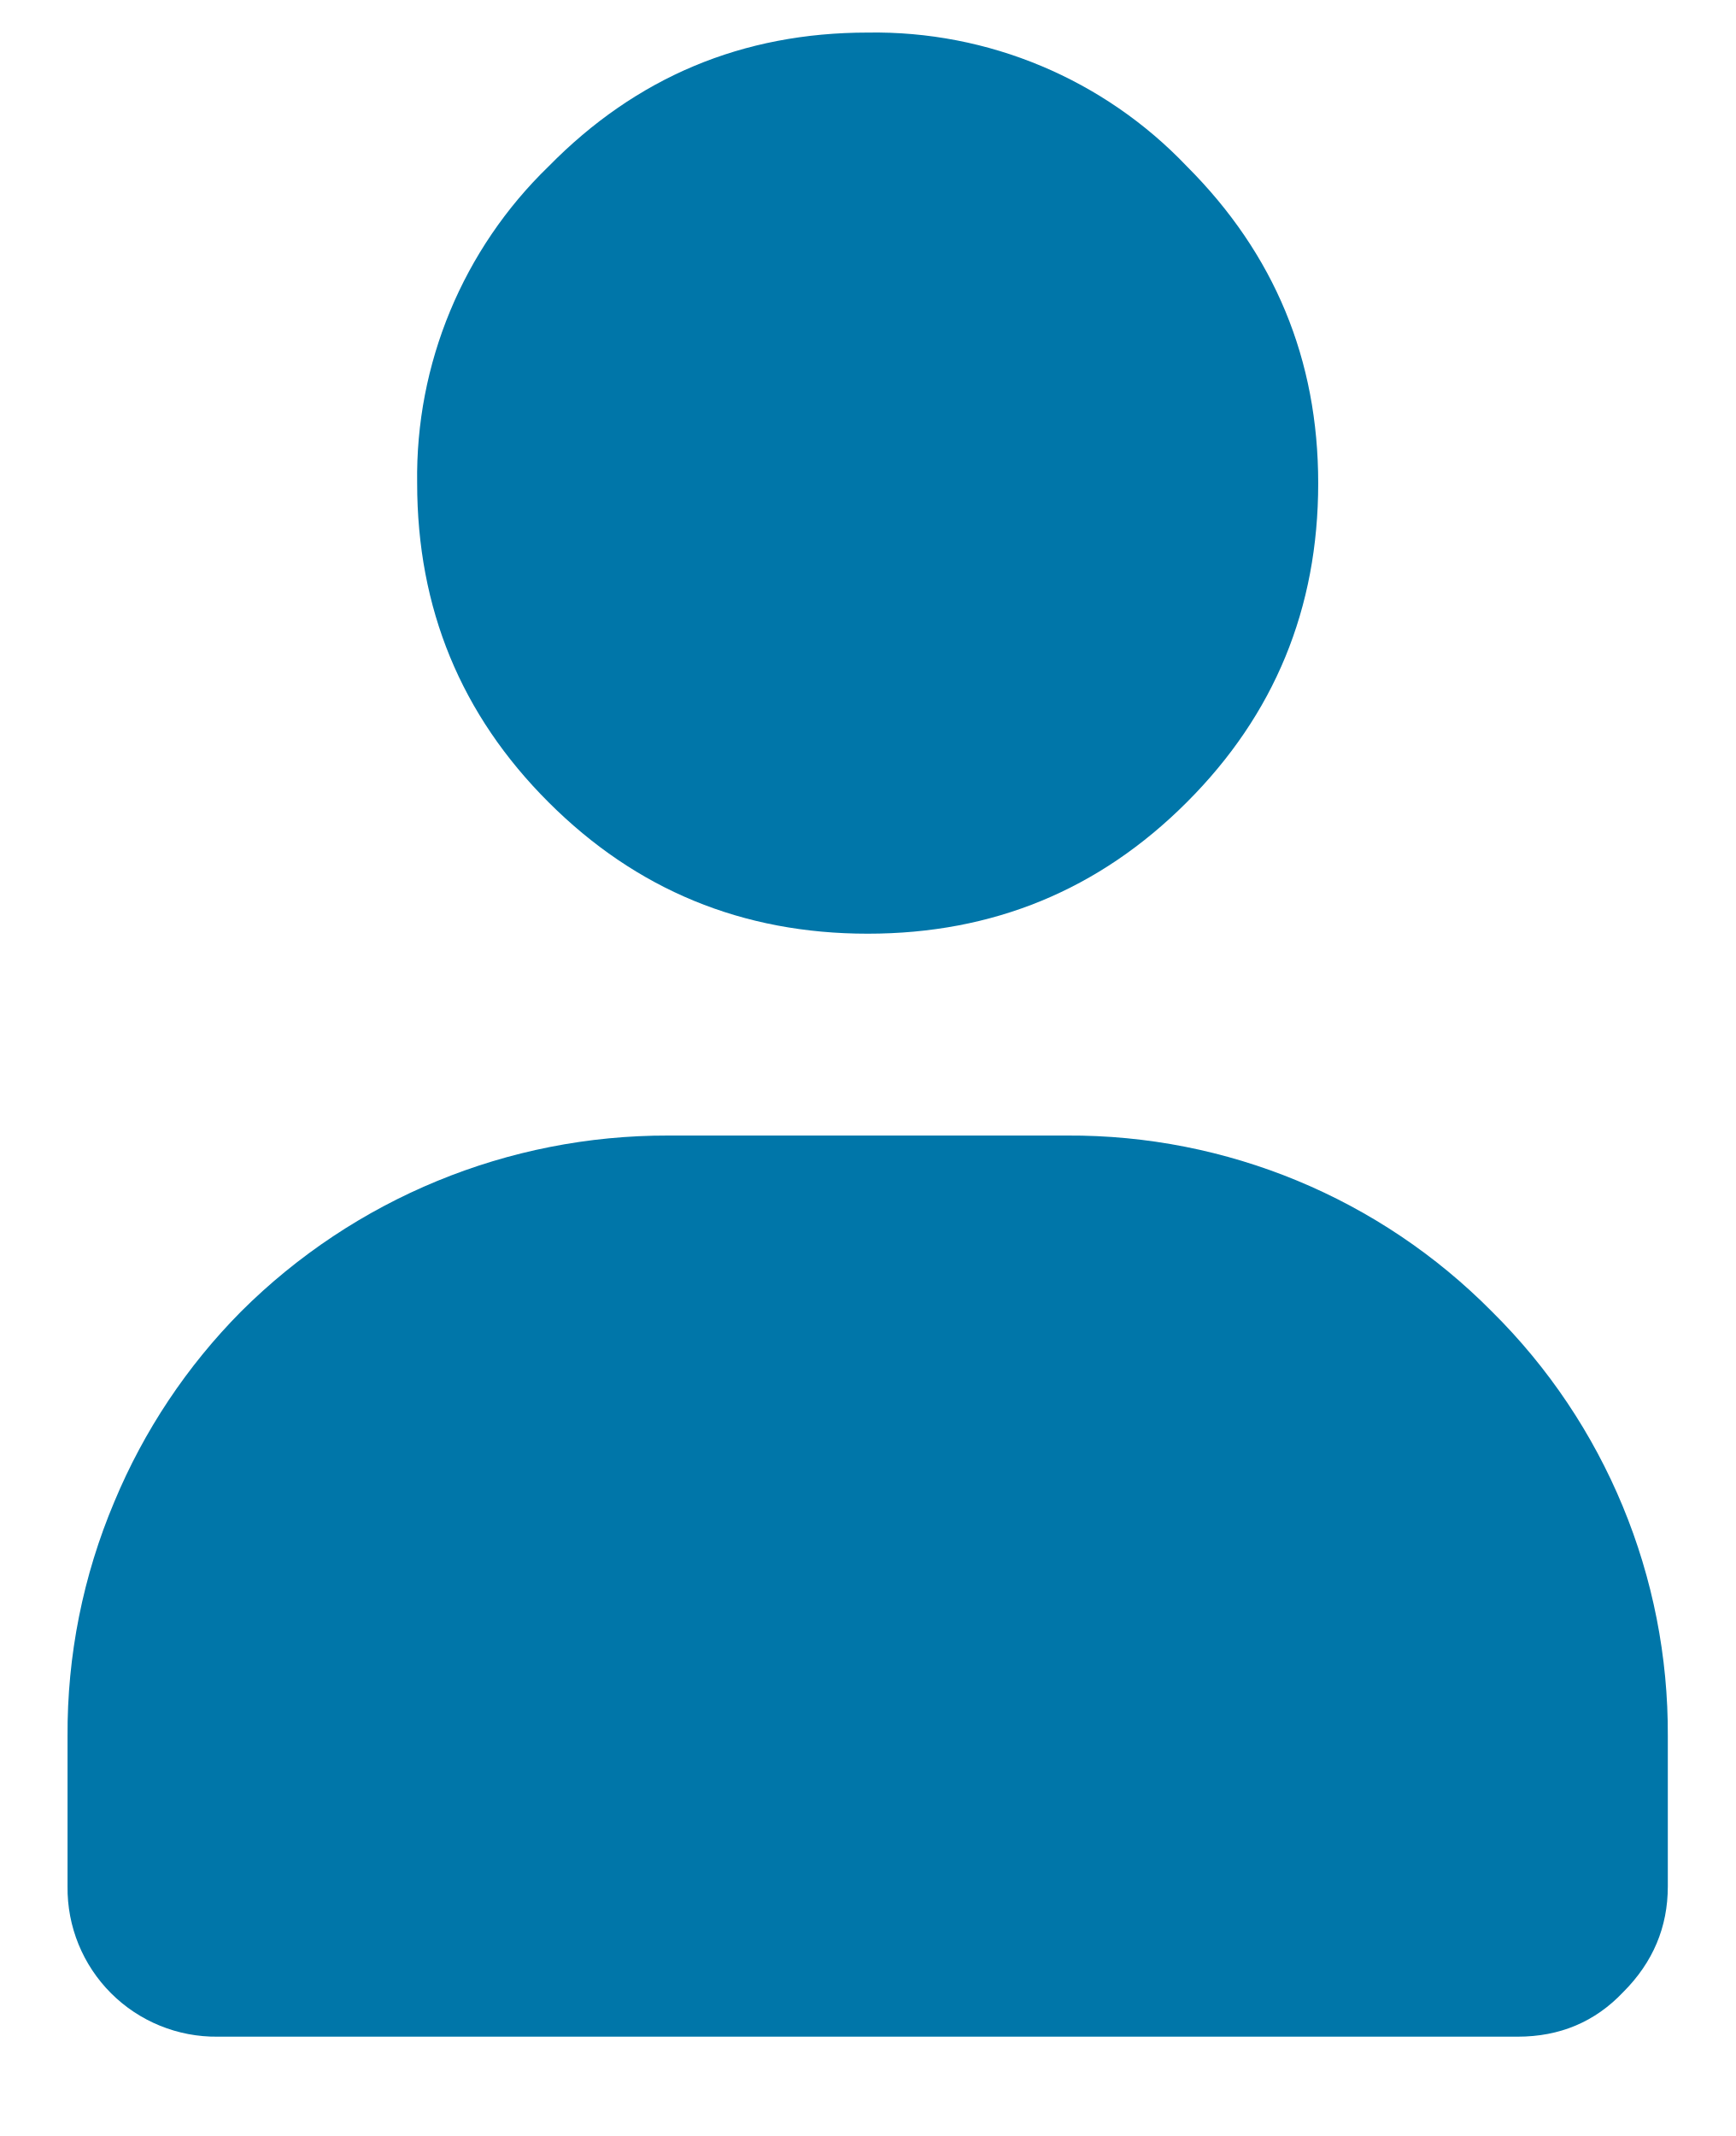
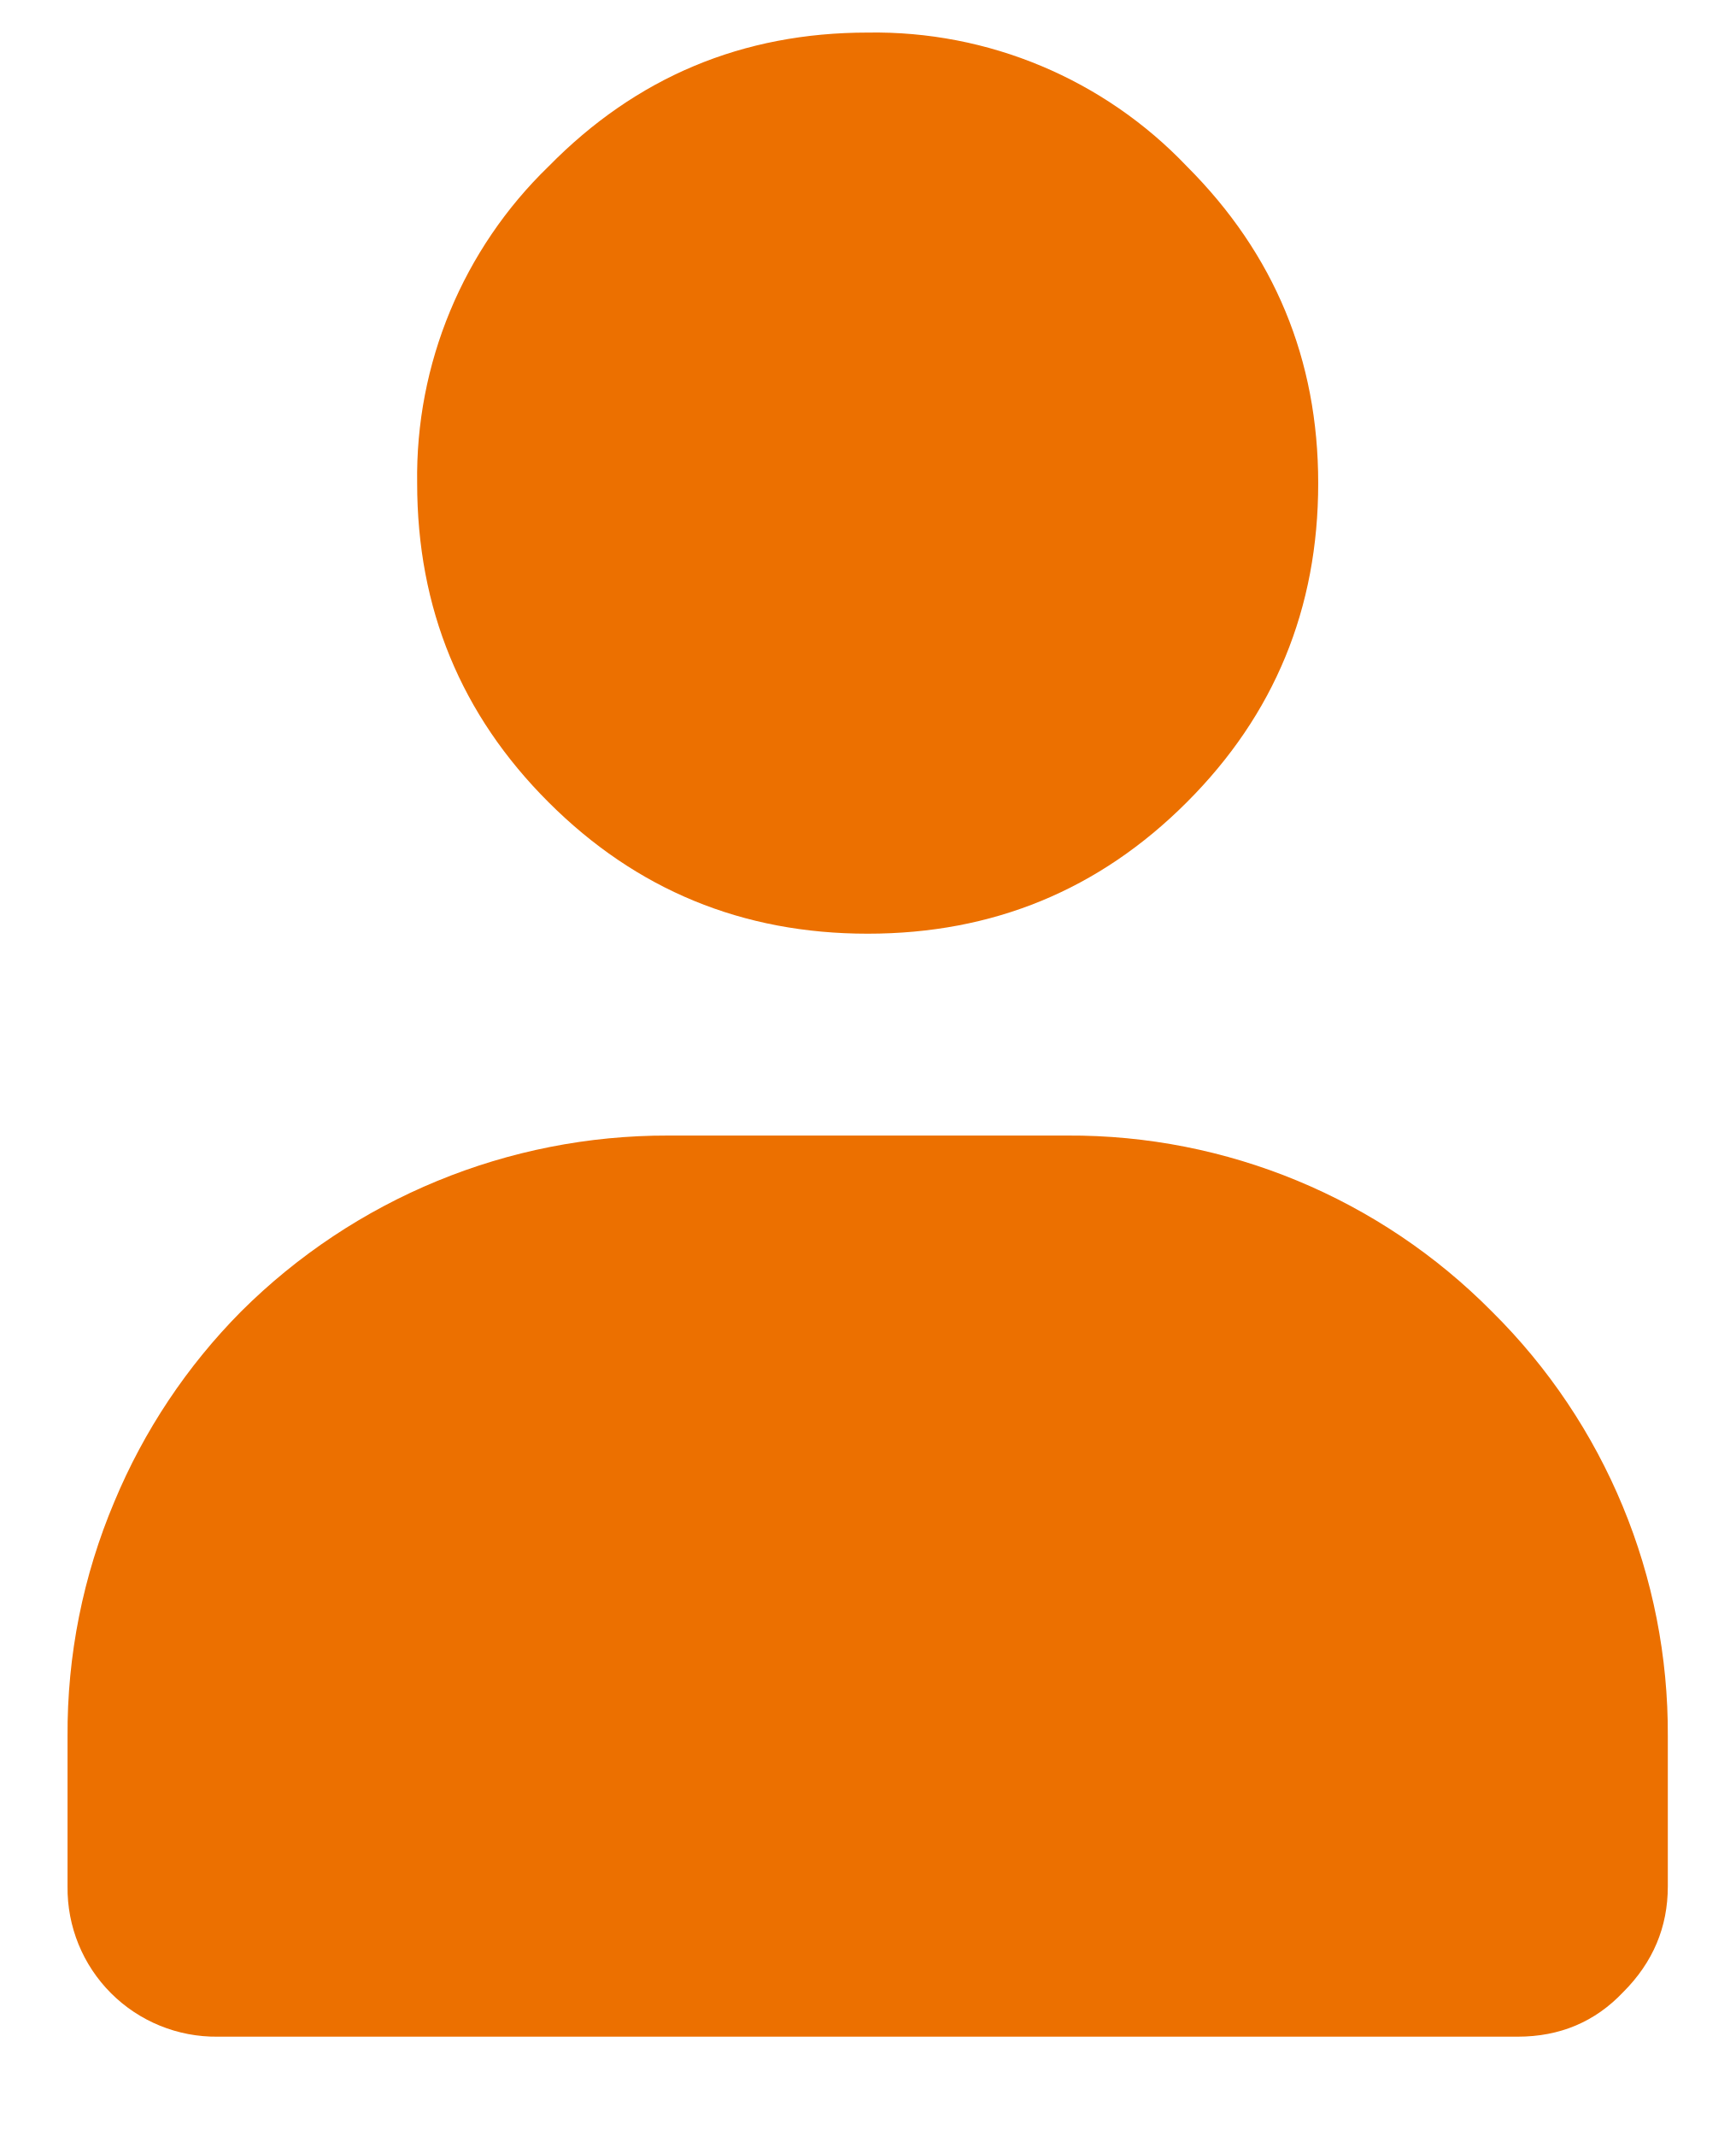
<svg xmlns="http://www.w3.org/2000/svg" width="13" height="16" fill="none">
-   <path d="M6.5.244c-.938 0-1.734.334-2.39 1.002a3.234 3.234 0 00-.985 2.373c0 .938.328 1.735.984 2.39.657.657 1.454.985 2.391.985.938 0 1.734-.328 2.39-.984.657-.656.985-1.453.985-2.39 0-.927-.328-1.718-.984-2.374A3.226 3.226 0 006.5.244zM5.006 8.506a4.518 4.518 0 00-3.2 1.318 4.458 4.458 0 00-.949 1.424 4.443 4.443 0 00-.351 1.758v1.125a1.112 1.112 0 001.125 1.125h9.738c.316 0 .58-.111.791-.334.223-.223.334-.487.334-.791v-1.125a4.442 4.442 0 00-1.318-3.182 4.442 4.442 0 00-3.182-1.318H5.006z" fill="#0076A9" />
+   <path d="M6.5.244c-.938 0-1.734.334-2.39 1.002a3.234 3.234 0 00-.985 2.373c0 .938.328 1.735.984 2.39.657.657 1.454.985 2.391.985.938 0 1.734-.328 2.39-.984.657-.656.985-1.453.985-2.39 0-.927-.328-1.718-.984-2.374A3.226 3.226 0 006.5.244zM5.006 8.506a4.518 4.518 0 00-3.2 1.318 4.458 4.458 0 00-.949 1.424 4.443 4.443 0 00-.351 1.758v1.125a1.112 1.112 0 001.125 1.125h9.738c.316 0 .58-.111.791-.334.223-.223.334-.487.334-.791v-1.125a4.442 4.442 0 00-1.318-3.182 4.442 4.442 0 00-3.182-1.318H5.006z" fill="#EC7000" />
</svg>
